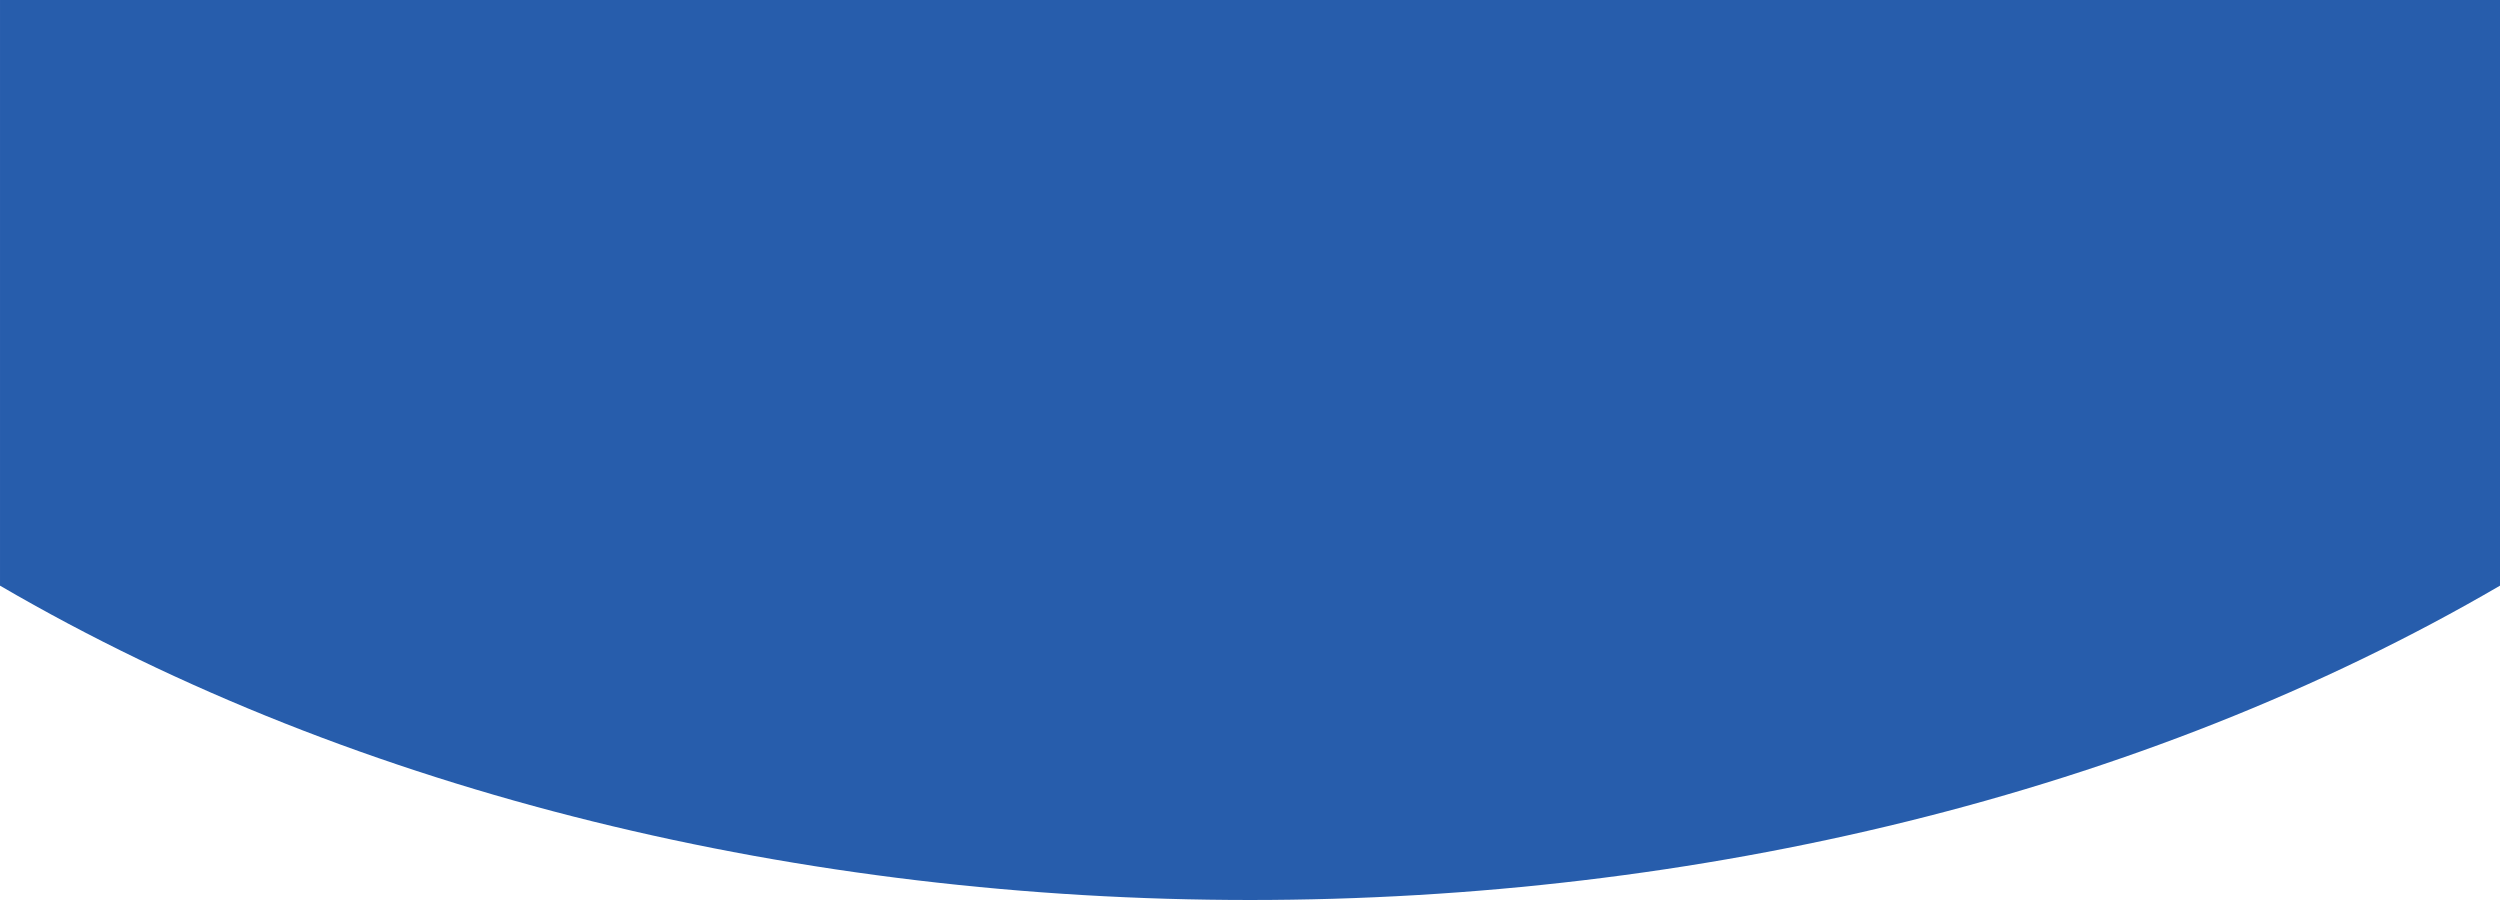
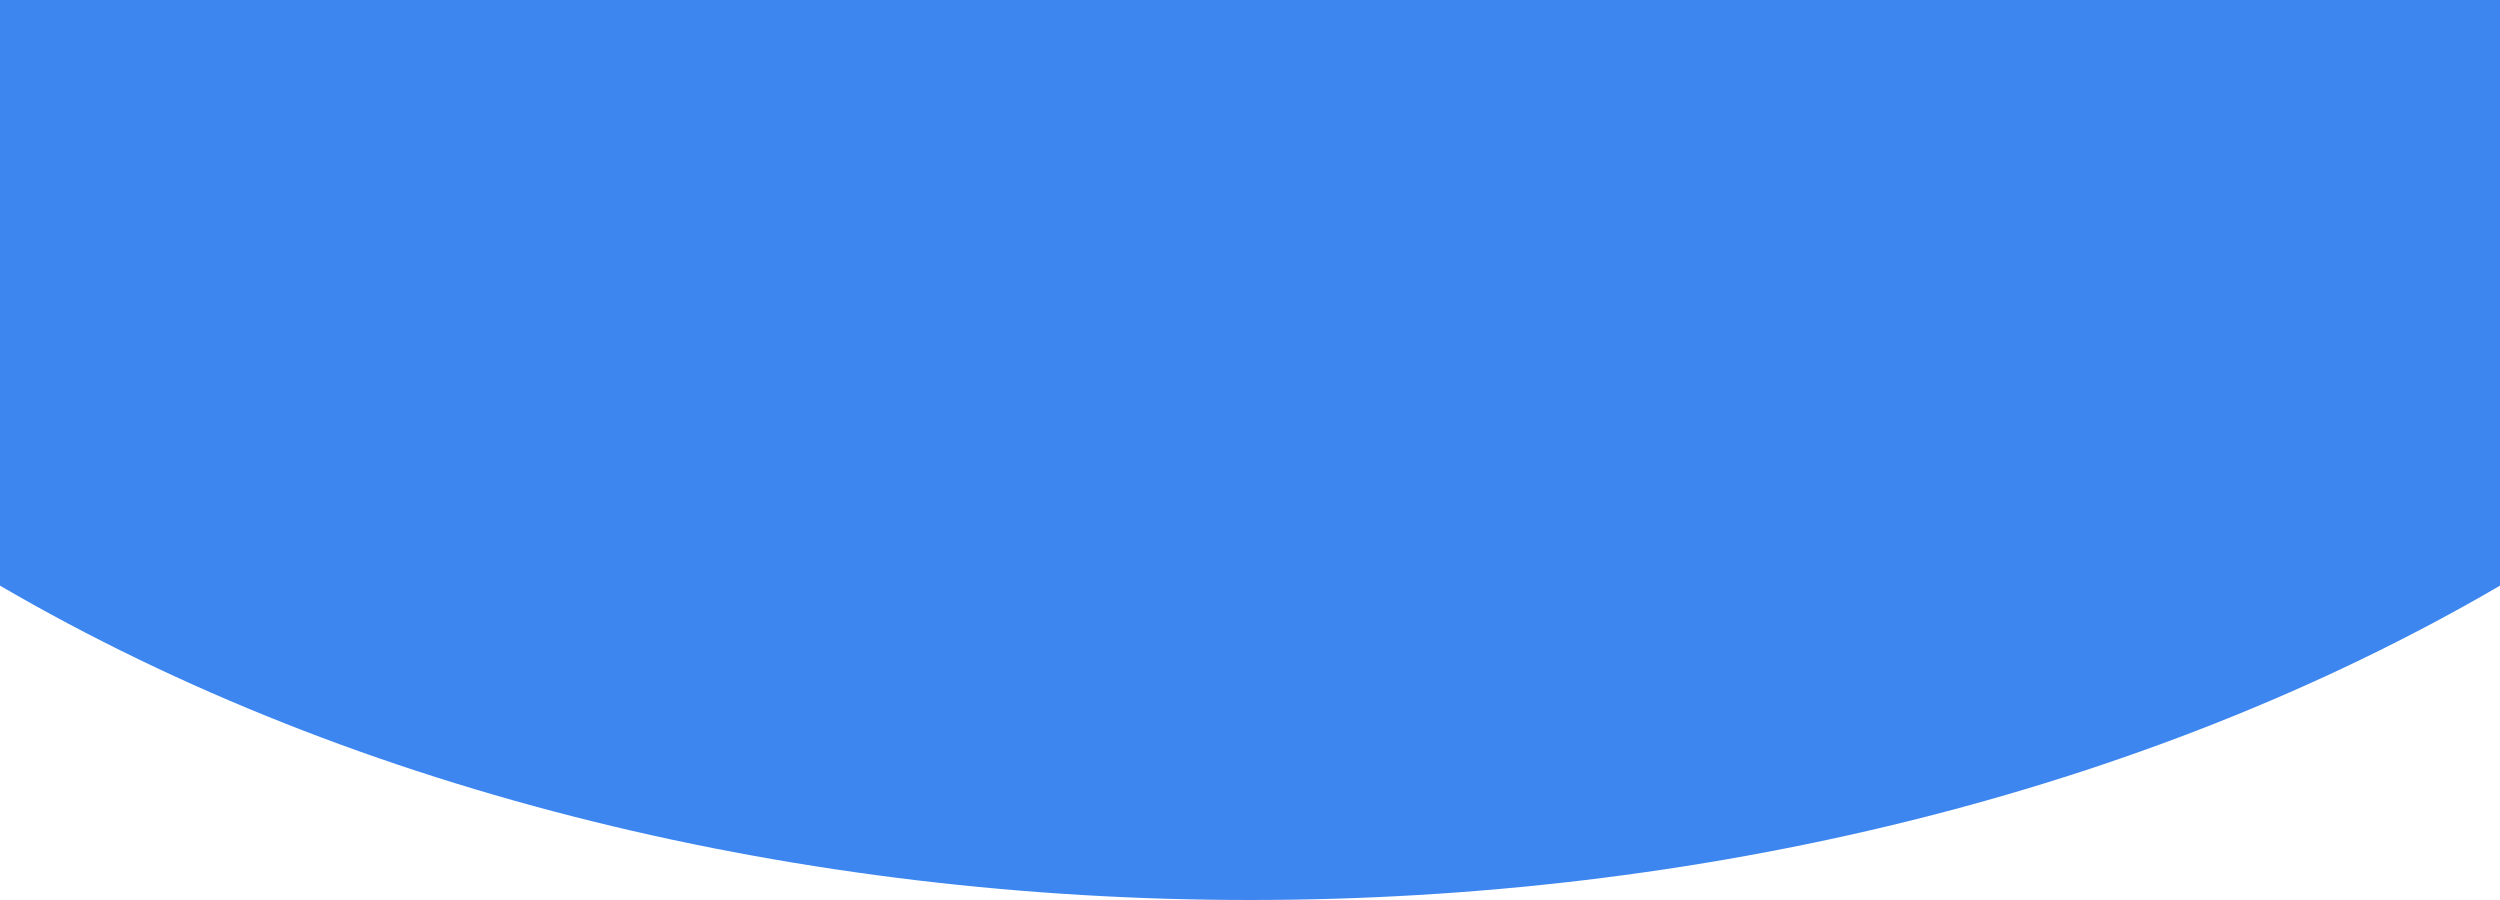
<svg xmlns="http://www.w3.org/2000/svg" id="Enmeshed_Bogen" data-name="Enmeshed Bogen" width="375" height="135" viewBox="0 0 375 135">
-   <path id="Schnittmenge_3" data-name="Schnittmenge 3" d="M233.6,270.332V182.483h375v87.848c-107.8,62.869-267.2,62.869-375,0Z" transform="translate(-233.599 -182.483)" fill="#275DAC" />
+   <path id="Schnittmenge_3" data-name="Schnittmenge 3" d="M233.6,270.332V182.483h375v87.848c-107.8,62.869-267.2,62.869-375,0Z" transform="translate(-233.599 -182.483)" fill="#3d86f0" />
</svg>
